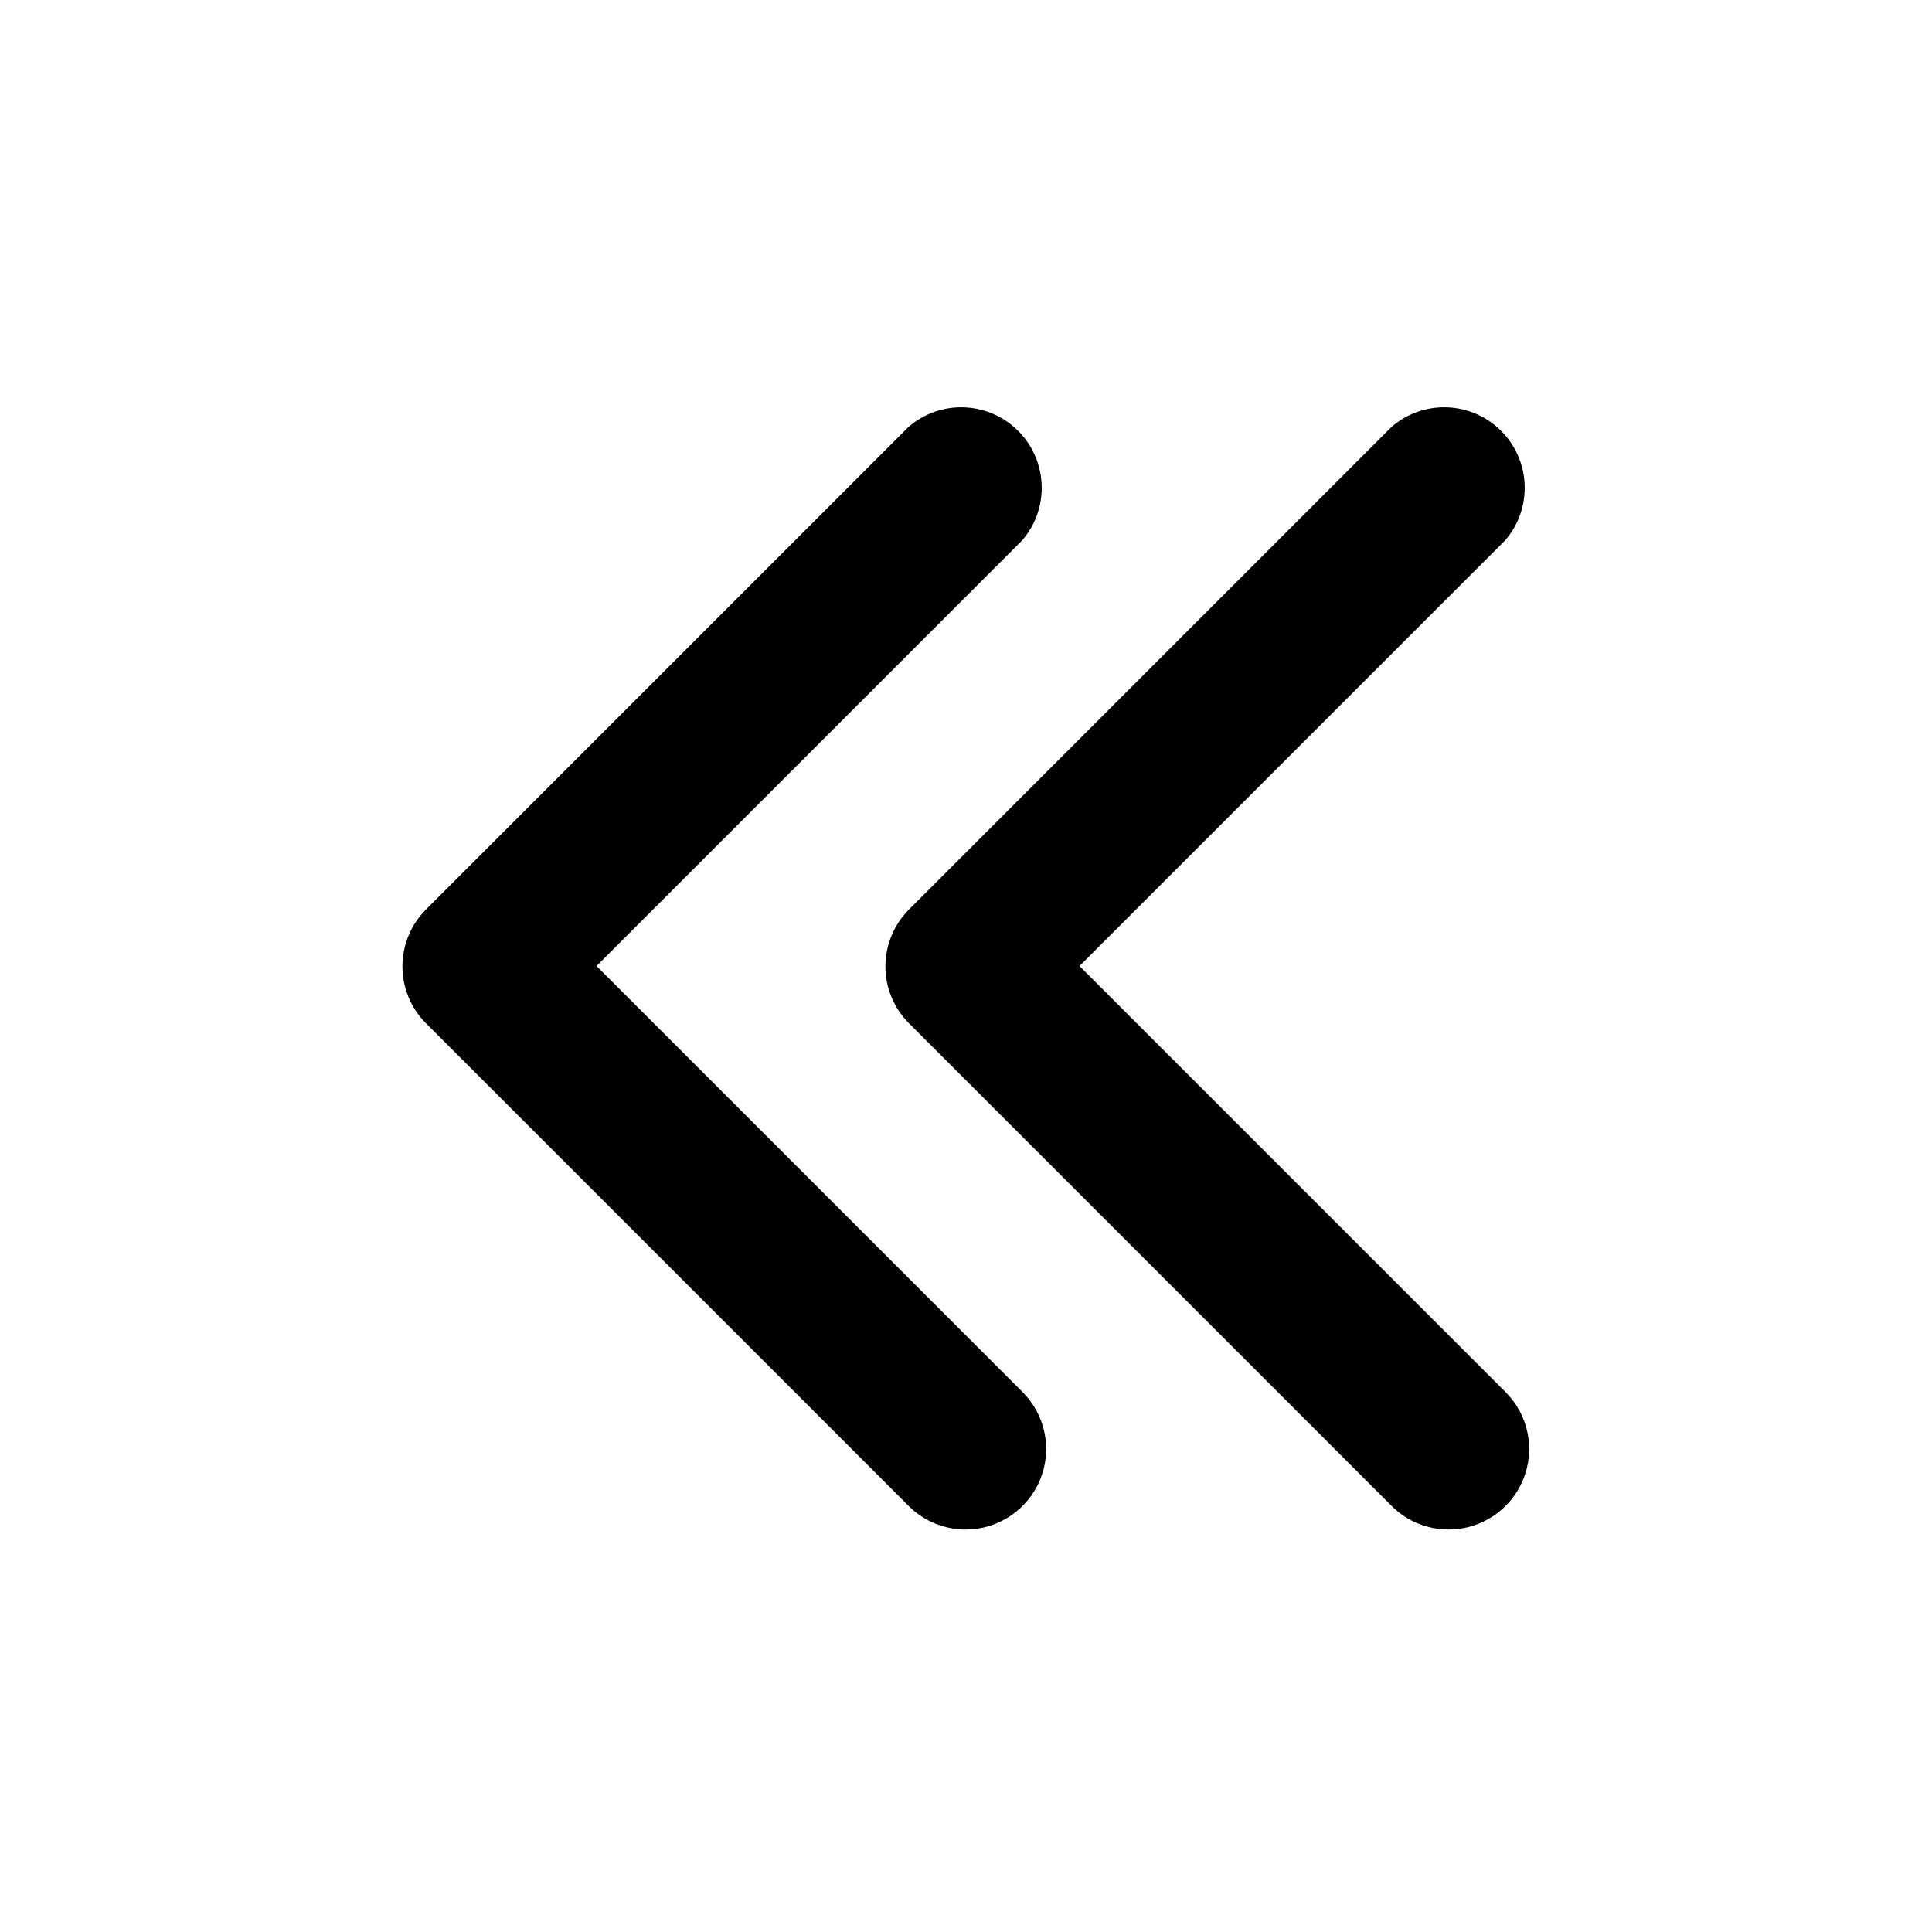
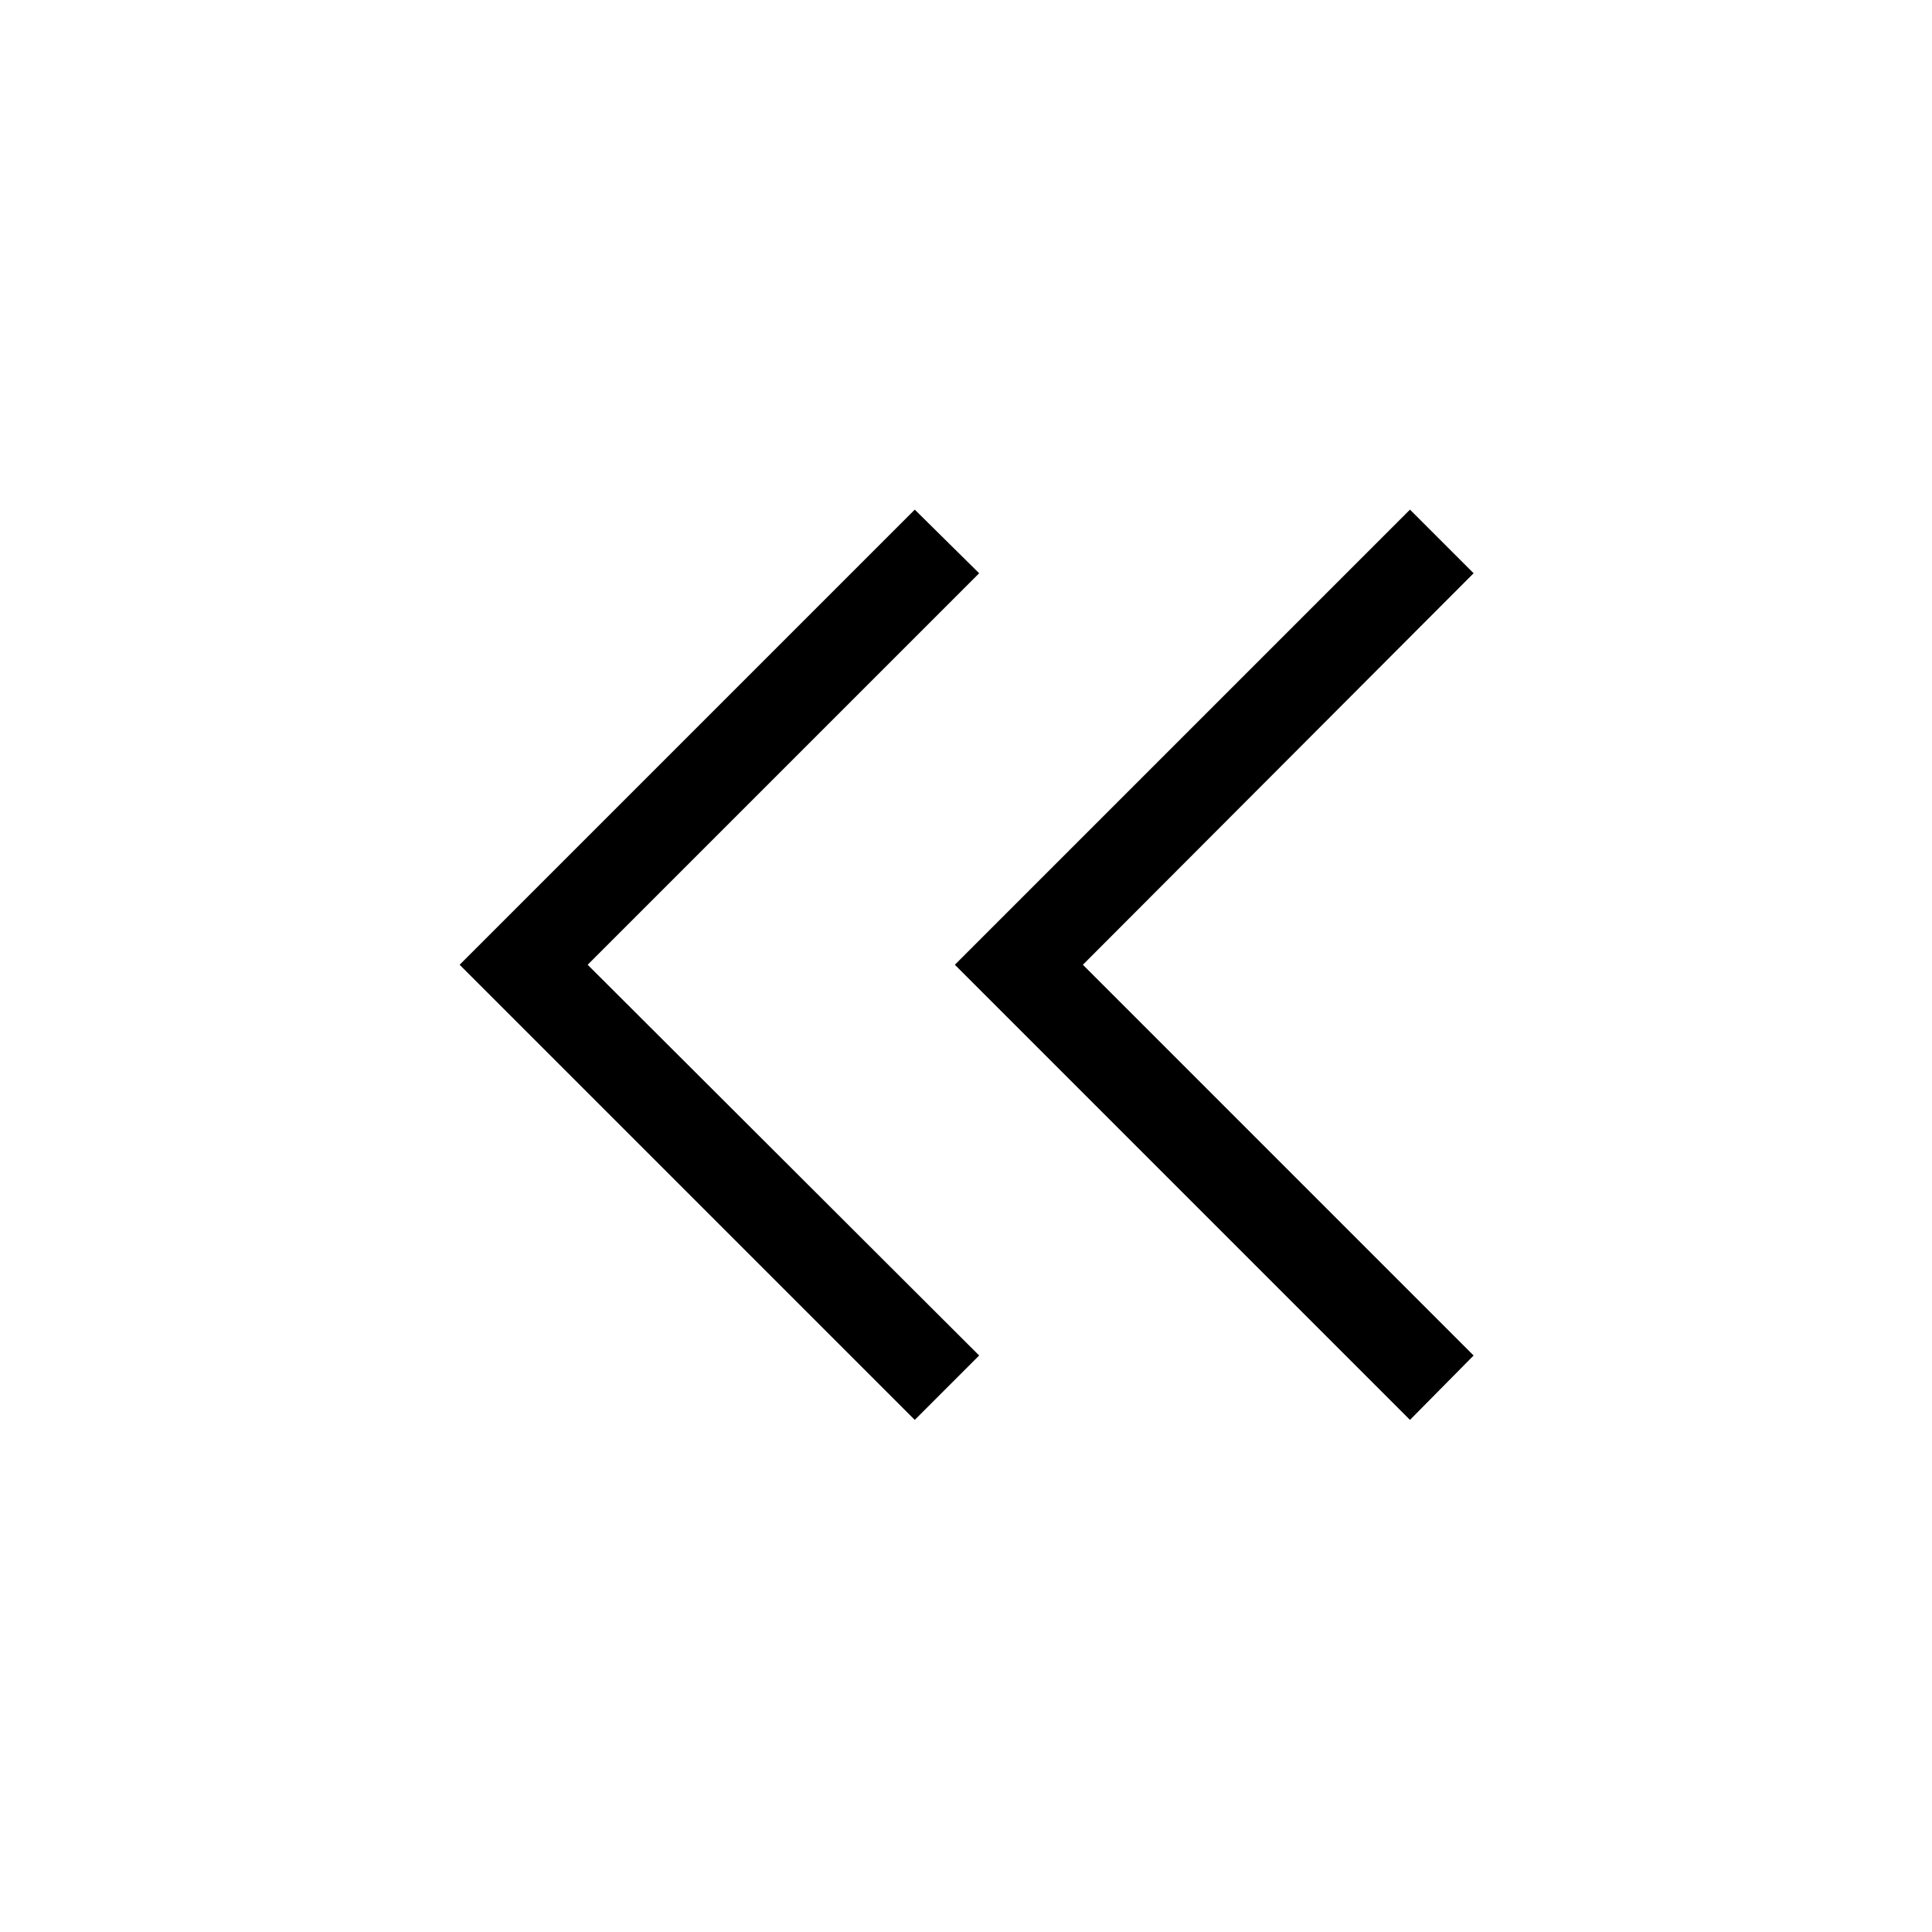
- <svg xmlns="http://www.w3.org/2000/svg" height="512" viewBox="0 0 24 24" width="512">
-   <g id="_20" data-name="20">
-     <path d="m12 19a1 1 0 0 1 -.71-.29l-6-6a1 1 0 0 1 0-1.41l6-6a1 1 0 0 1 1.41 1.41l-5.29 5.29 5.29 5.29a1 1 0 0 1 -.7 1.71z" />
-     <path d="m18 19a1 1 0 0 1 -.71-.29l-6-6a1 1 0 0 1 0-1.41l6-6a1 1 0 0 1 1.41 1.41l-5.29 5.29 5.29 5.29a1 1 0 0 1 -.7 1.71z" />
-   </g>
+ <svg xmlns="http://www.w3.org/2000/svg" height="48px" viewBox="0 -960 960 960" width="48px" fill="#000000">
+   <path d="M454.54-254.46 228.39-480.62l226.15-226.15 32 31.62L292-480.62l194.54 194.16-32 32Zm246.07 0L474.46-480.62l226.15-226.15 31.62 31.62-194.15 194.53 194.15 194.16-31.62 32Z" />
</svg>
